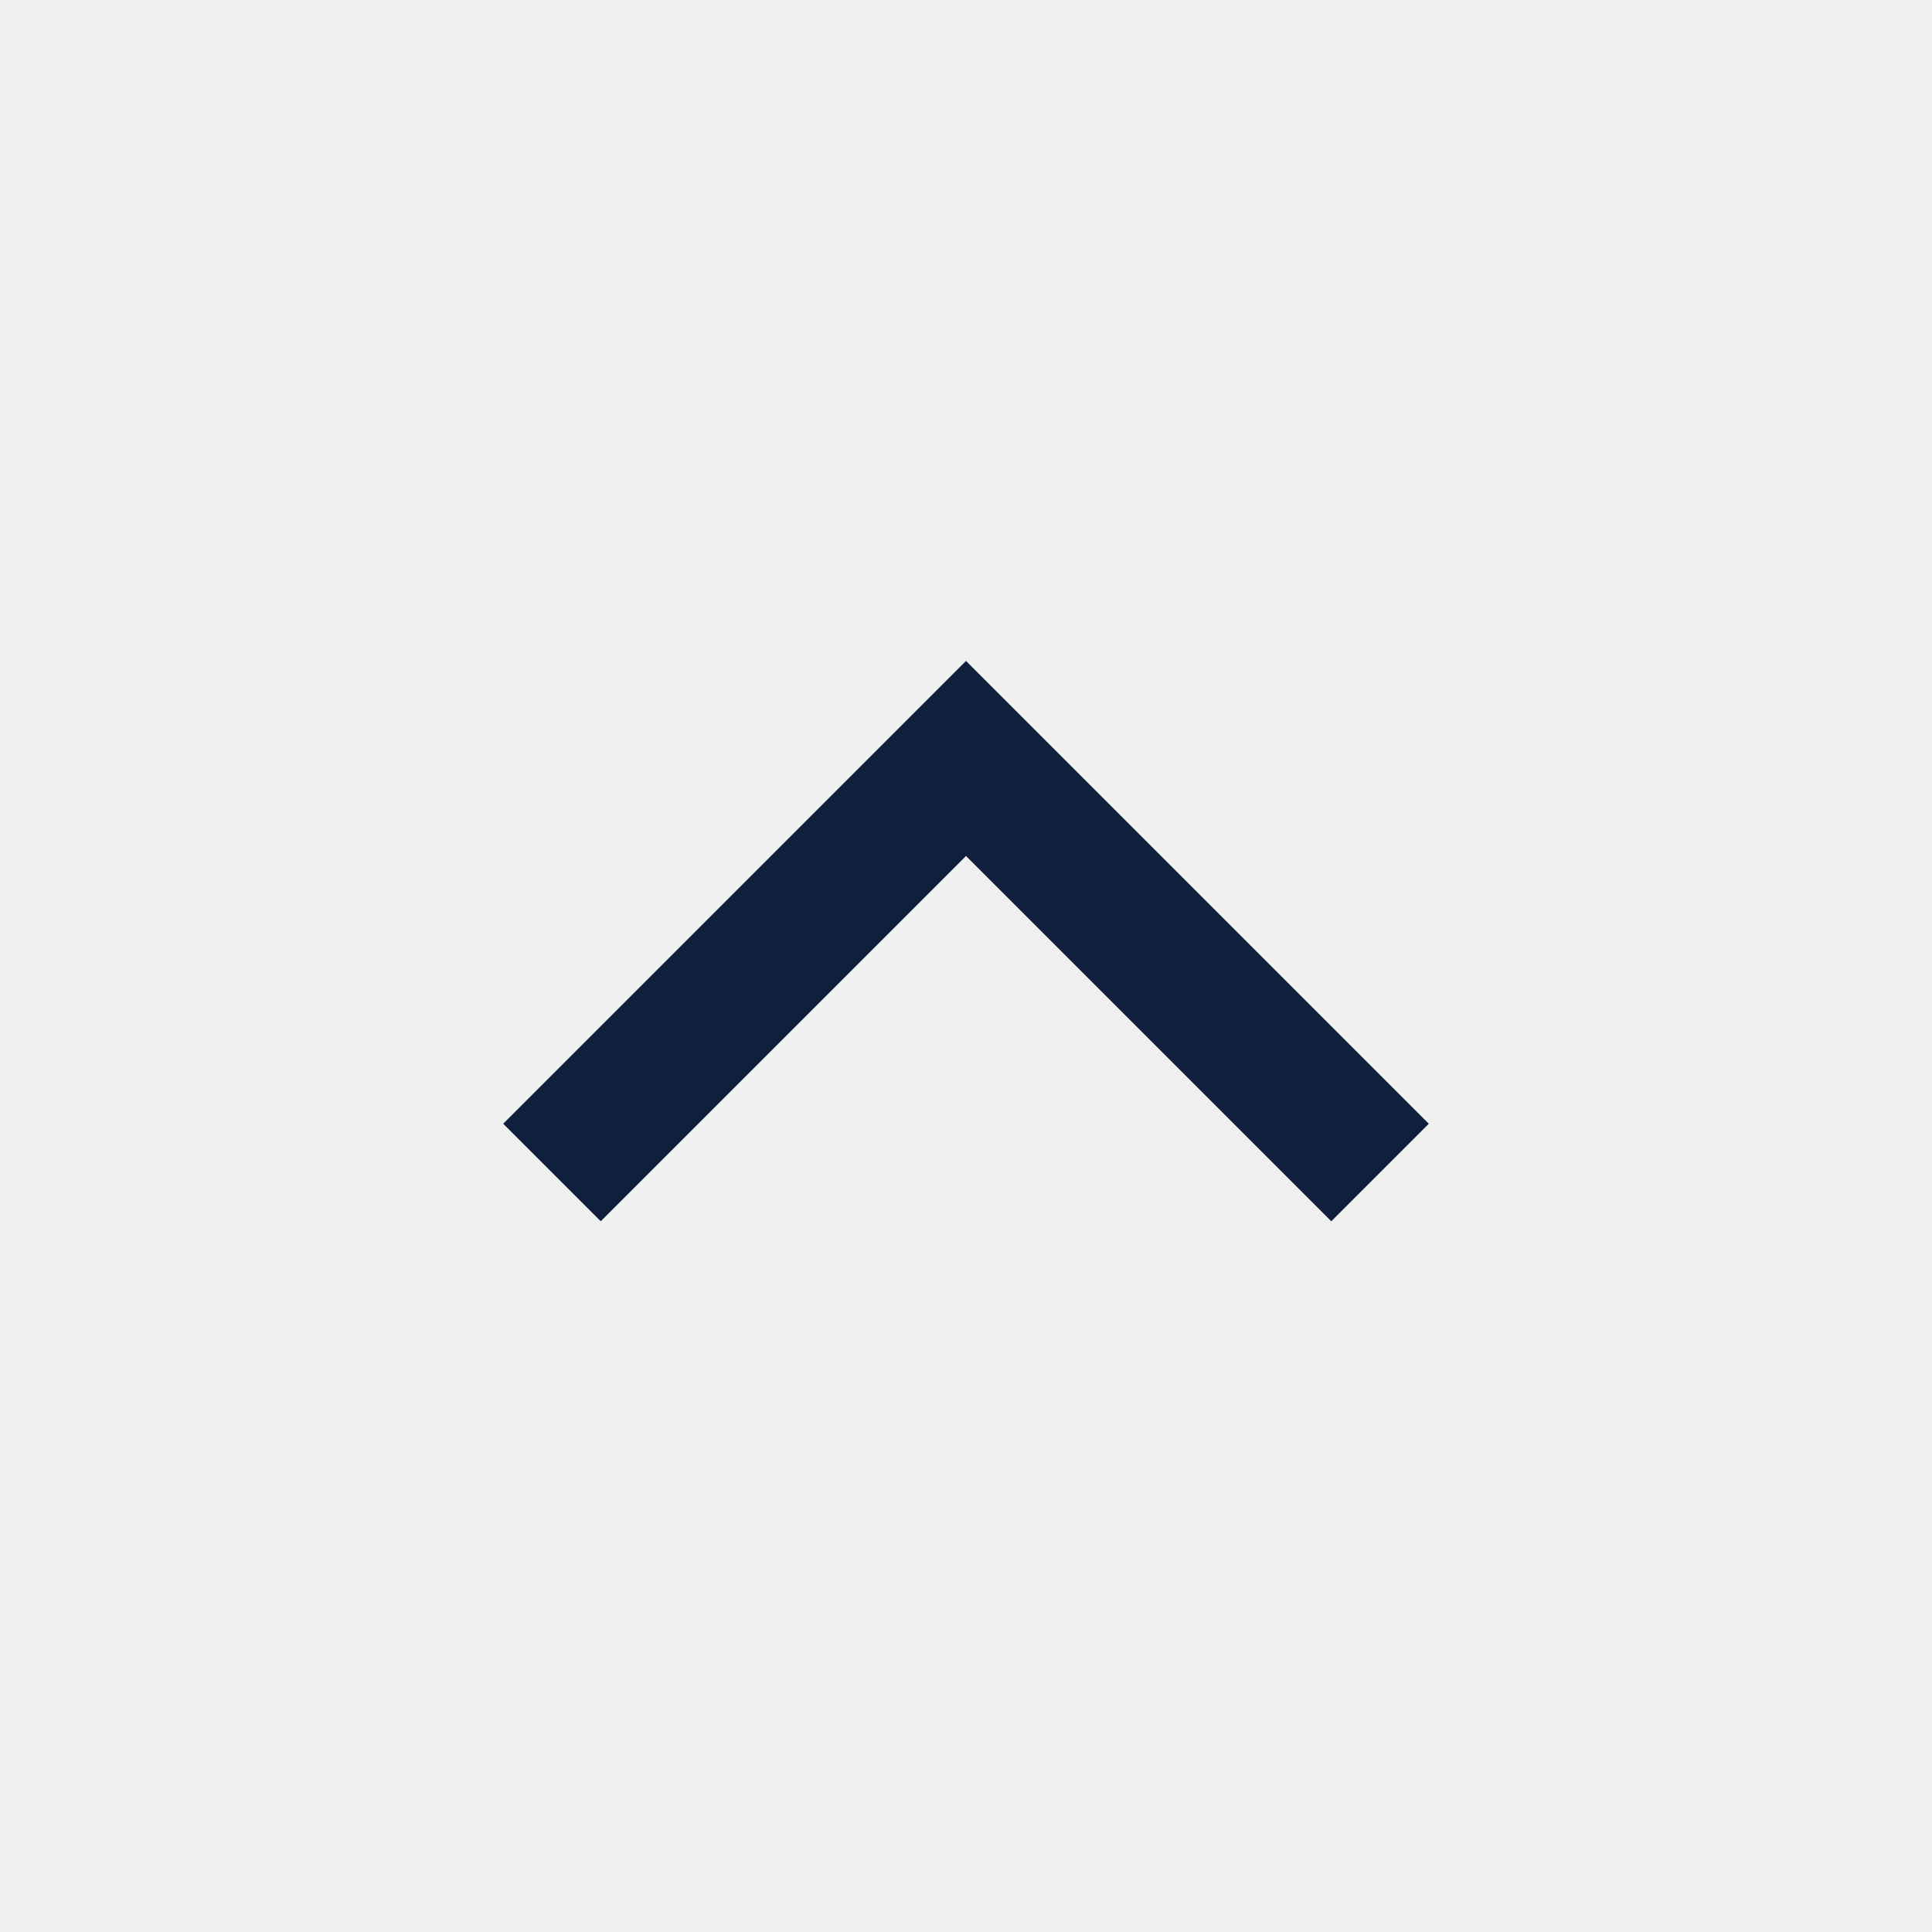
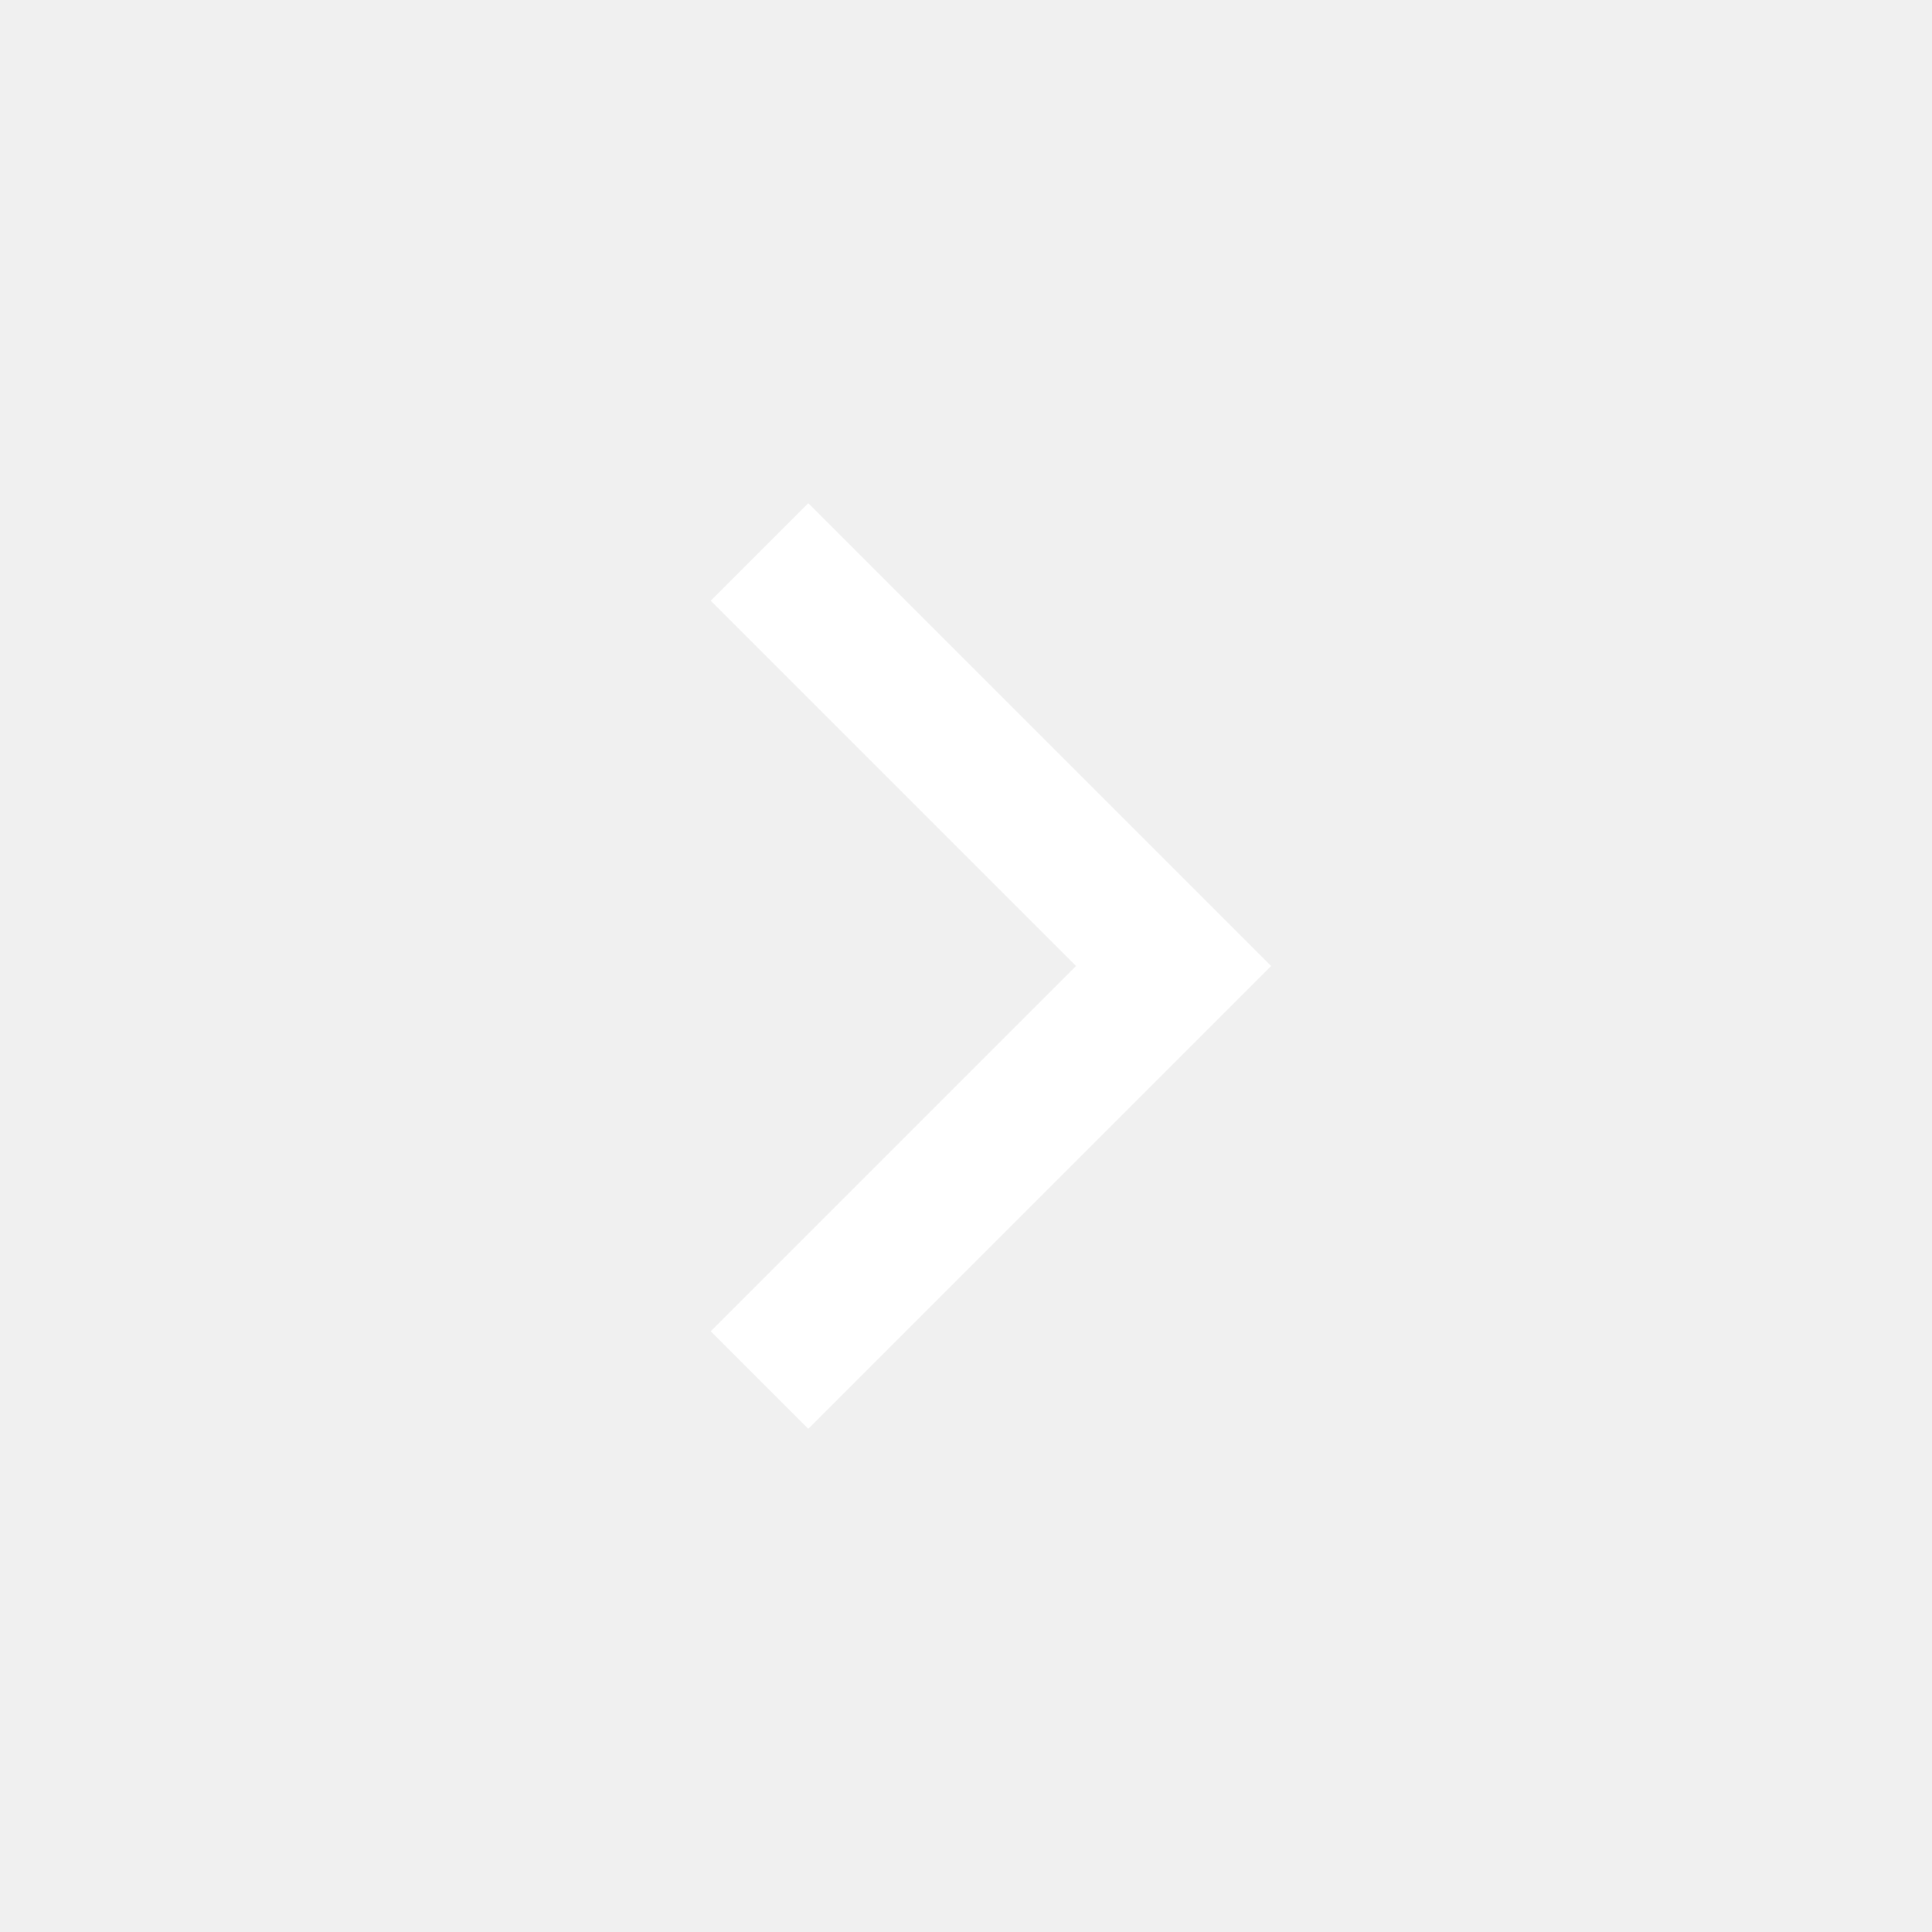
- <svg xmlns="http://www.w3.org/2000/svg" width="800px" height="800px" viewBox="0 0 1024 1024" class="icon" version="1.1">
-   <path d="M705.6 647.3L512 453.7 318.4 647.3l-51.7-51.7L512 350.3l245.3 245.3z" fill="#0F1F3C" />
+ <svg xmlns="http://www.w3.org/2000/svg" width="40px" height="40px" viewBox="0 0 1024 1024" class="icon" version="1.1">
+   <path d="M705.6 647.3L512 453.7 318.4 647.3l-51.7-51.7L512 350.3l245.3 245.3z" fill="#fff" transform="rotate(90 512 512)" />
</svg>
